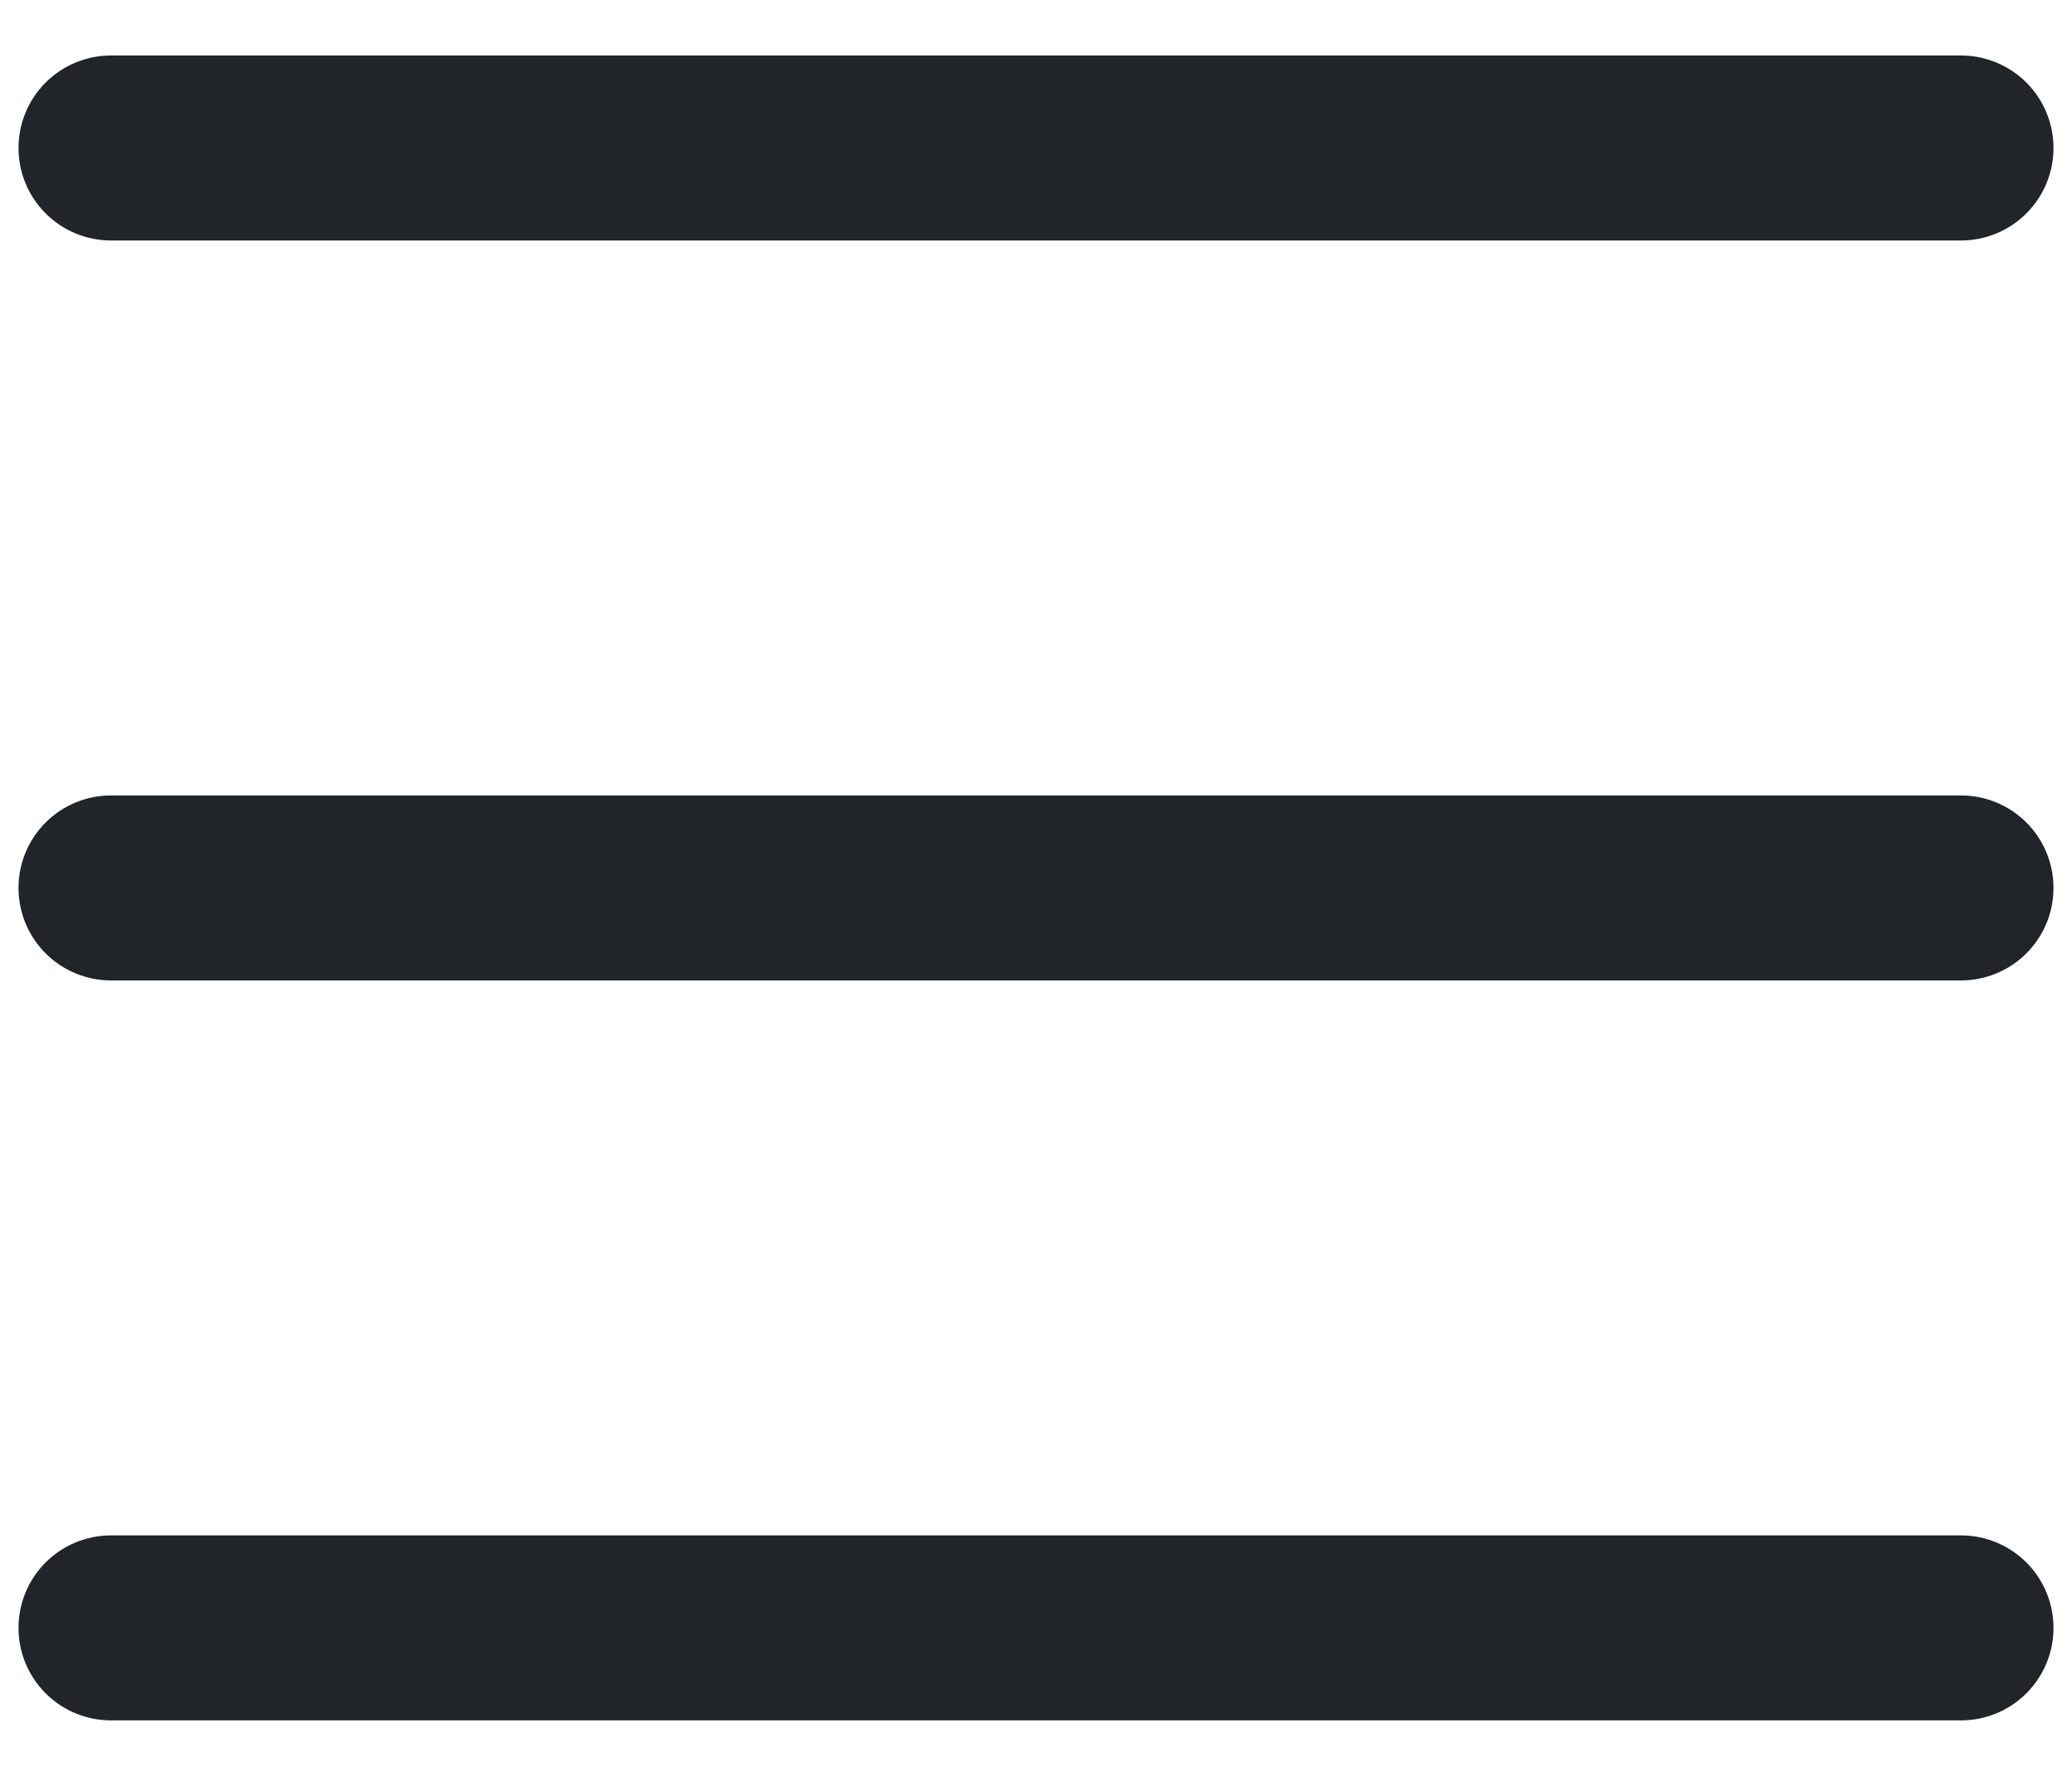
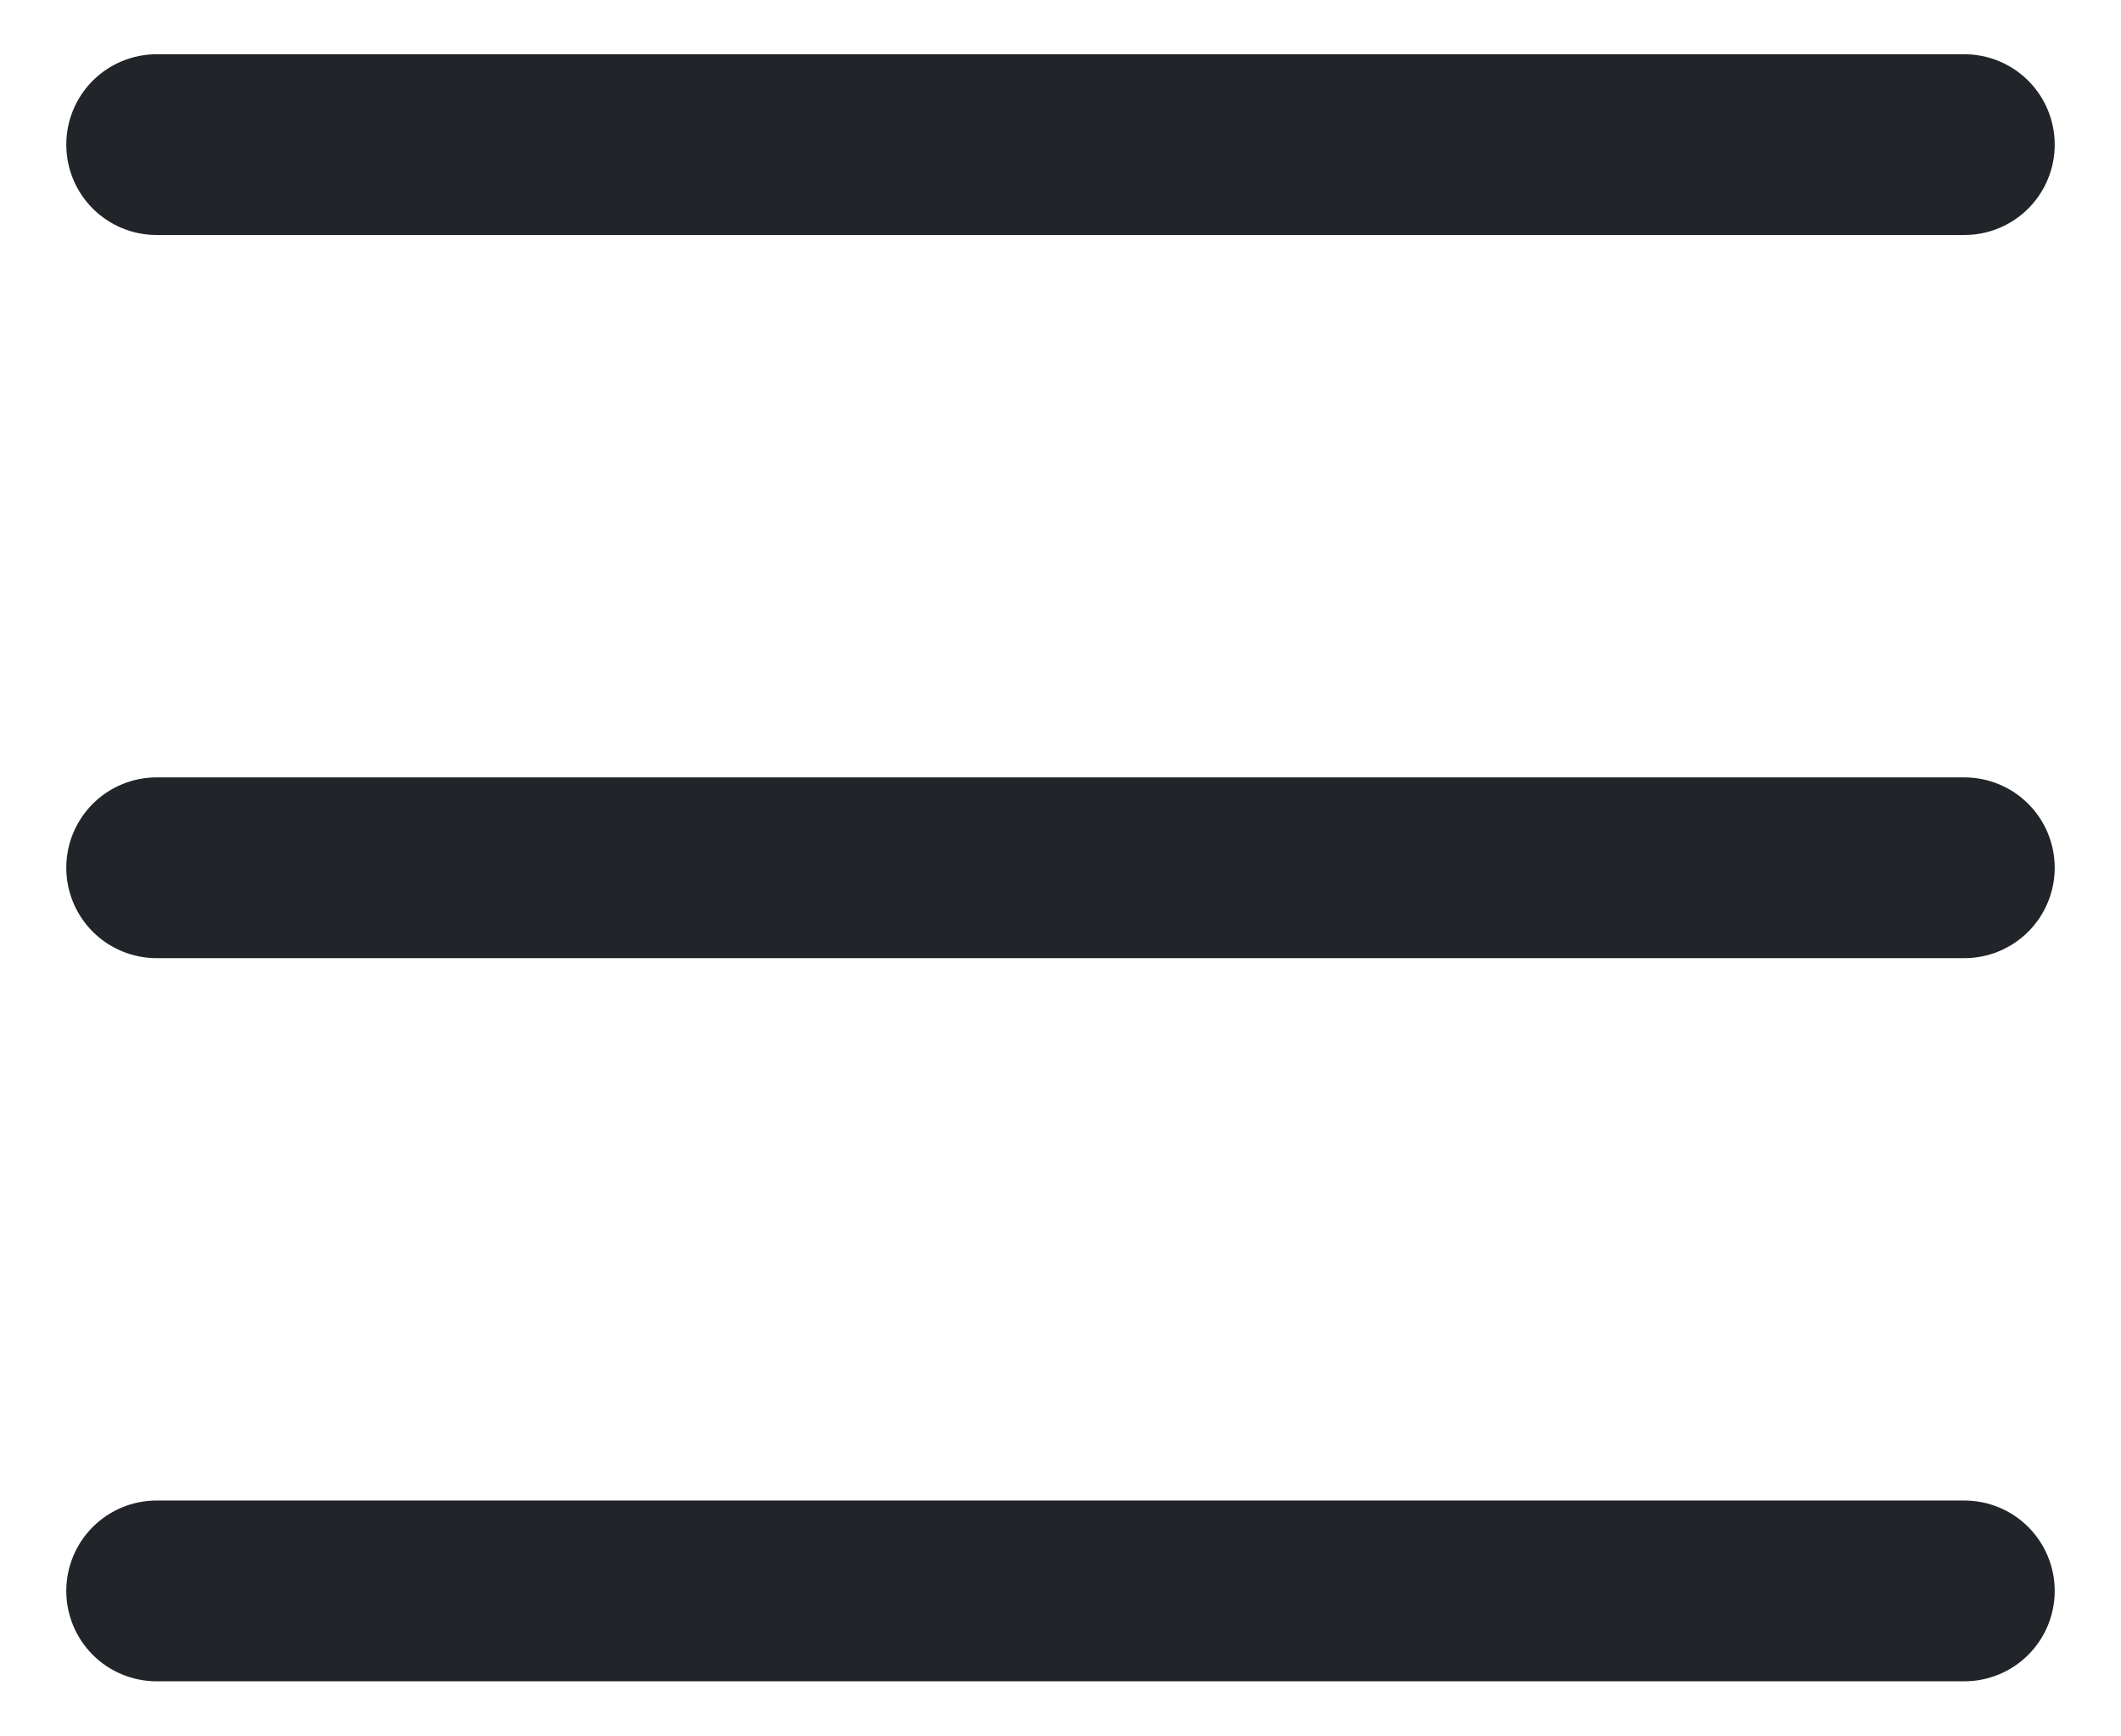
- <svg xmlns="http://www.w3.org/2000/svg" width="14" height="12" viewBox="0 0 14 12" fill="none">
+ <svg xmlns="http://www.w3.org/2000/svg" width="13.75px" height="11.25px" viewBox="0 0 14 12" fill="none">
  <path fill-rule="evenodd" clip-rule="evenodd" d="M0.125 11C0.125 10.834 0.191 10.675 0.308 10.558C0.425 10.441 0.584 10.375 0.75 10.375H13.25C13.416 10.375 13.575 10.441 13.692 10.558C13.809 10.675 13.875 10.834 13.875 11C13.875 11.166 13.809 11.325 13.692 11.442C13.575 11.559 13.416 11.625 13.25 11.625H0.75C0.584 11.625 0.425 11.559 0.308 11.442C0.191 11.325 0.125 11.166 0.125 11ZM0.125 6C0.125 5.834 0.191 5.675 0.308 5.558C0.425 5.441 0.584 5.375 0.75 5.375H13.25C13.416 5.375 13.575 5.441 13.692 5.558C13.809 5.675 13.875 5.834 13.875 6C13.875 6.166 13.809 6.325 13.692 6.442C13.575 6.559 13.416 6.625 13.25 6.625H0.75C0.584 6.625 0.425 6.559 0.308 6.442C0.191 6.325 0.125 6.166 0.125 6ZM0.125 1C0.125 0.834 0.191 0.675 0.308 0.558C0.425 0.441 0.584 0.375 0.75 0.375H13.25C13.416 0.375 13.575 0.441 13.692 0.558C13.809 0.675 13.875 0.834 13.875 1C13.875 1.166 13.809 1.325 13.692 1.442C13.575 1.559 13.416 1.625 13.25 1.625H0.75C0.584 1.625 0.425 1.559 0.308 1.442C0.191 1.325 0.125 1.166 0.125 1Z" fill="#212529" />
</svg>
